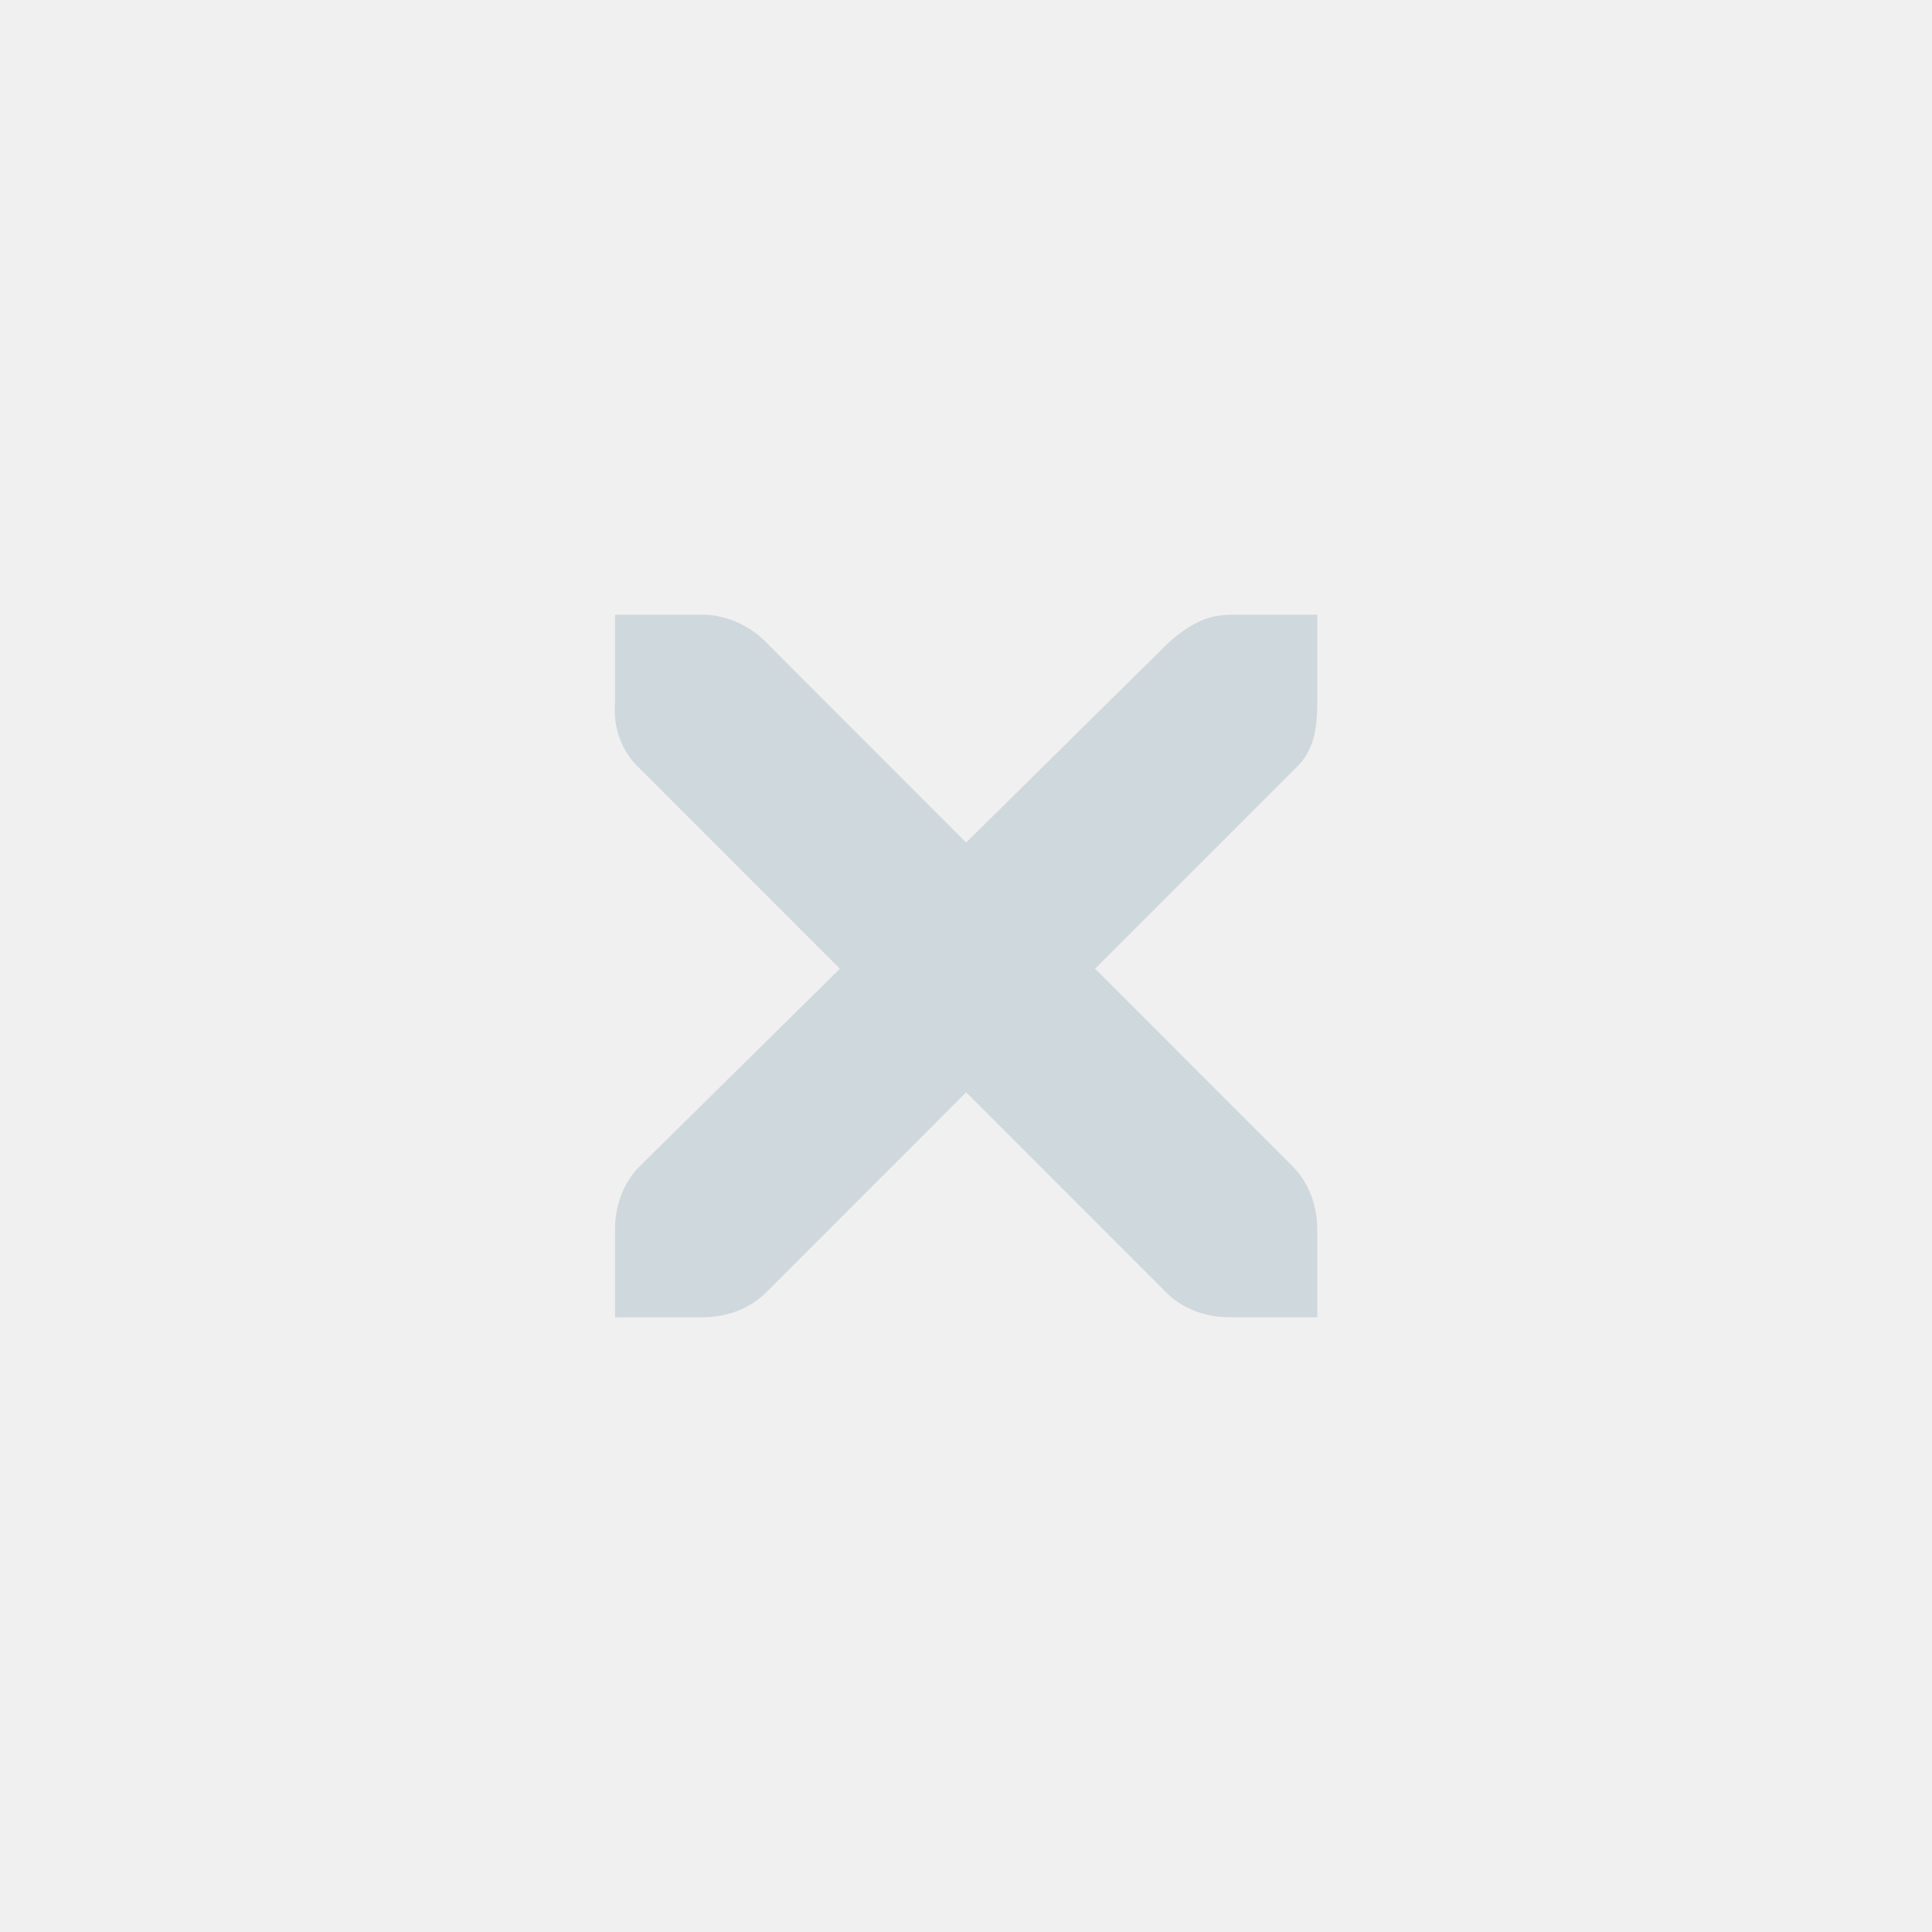
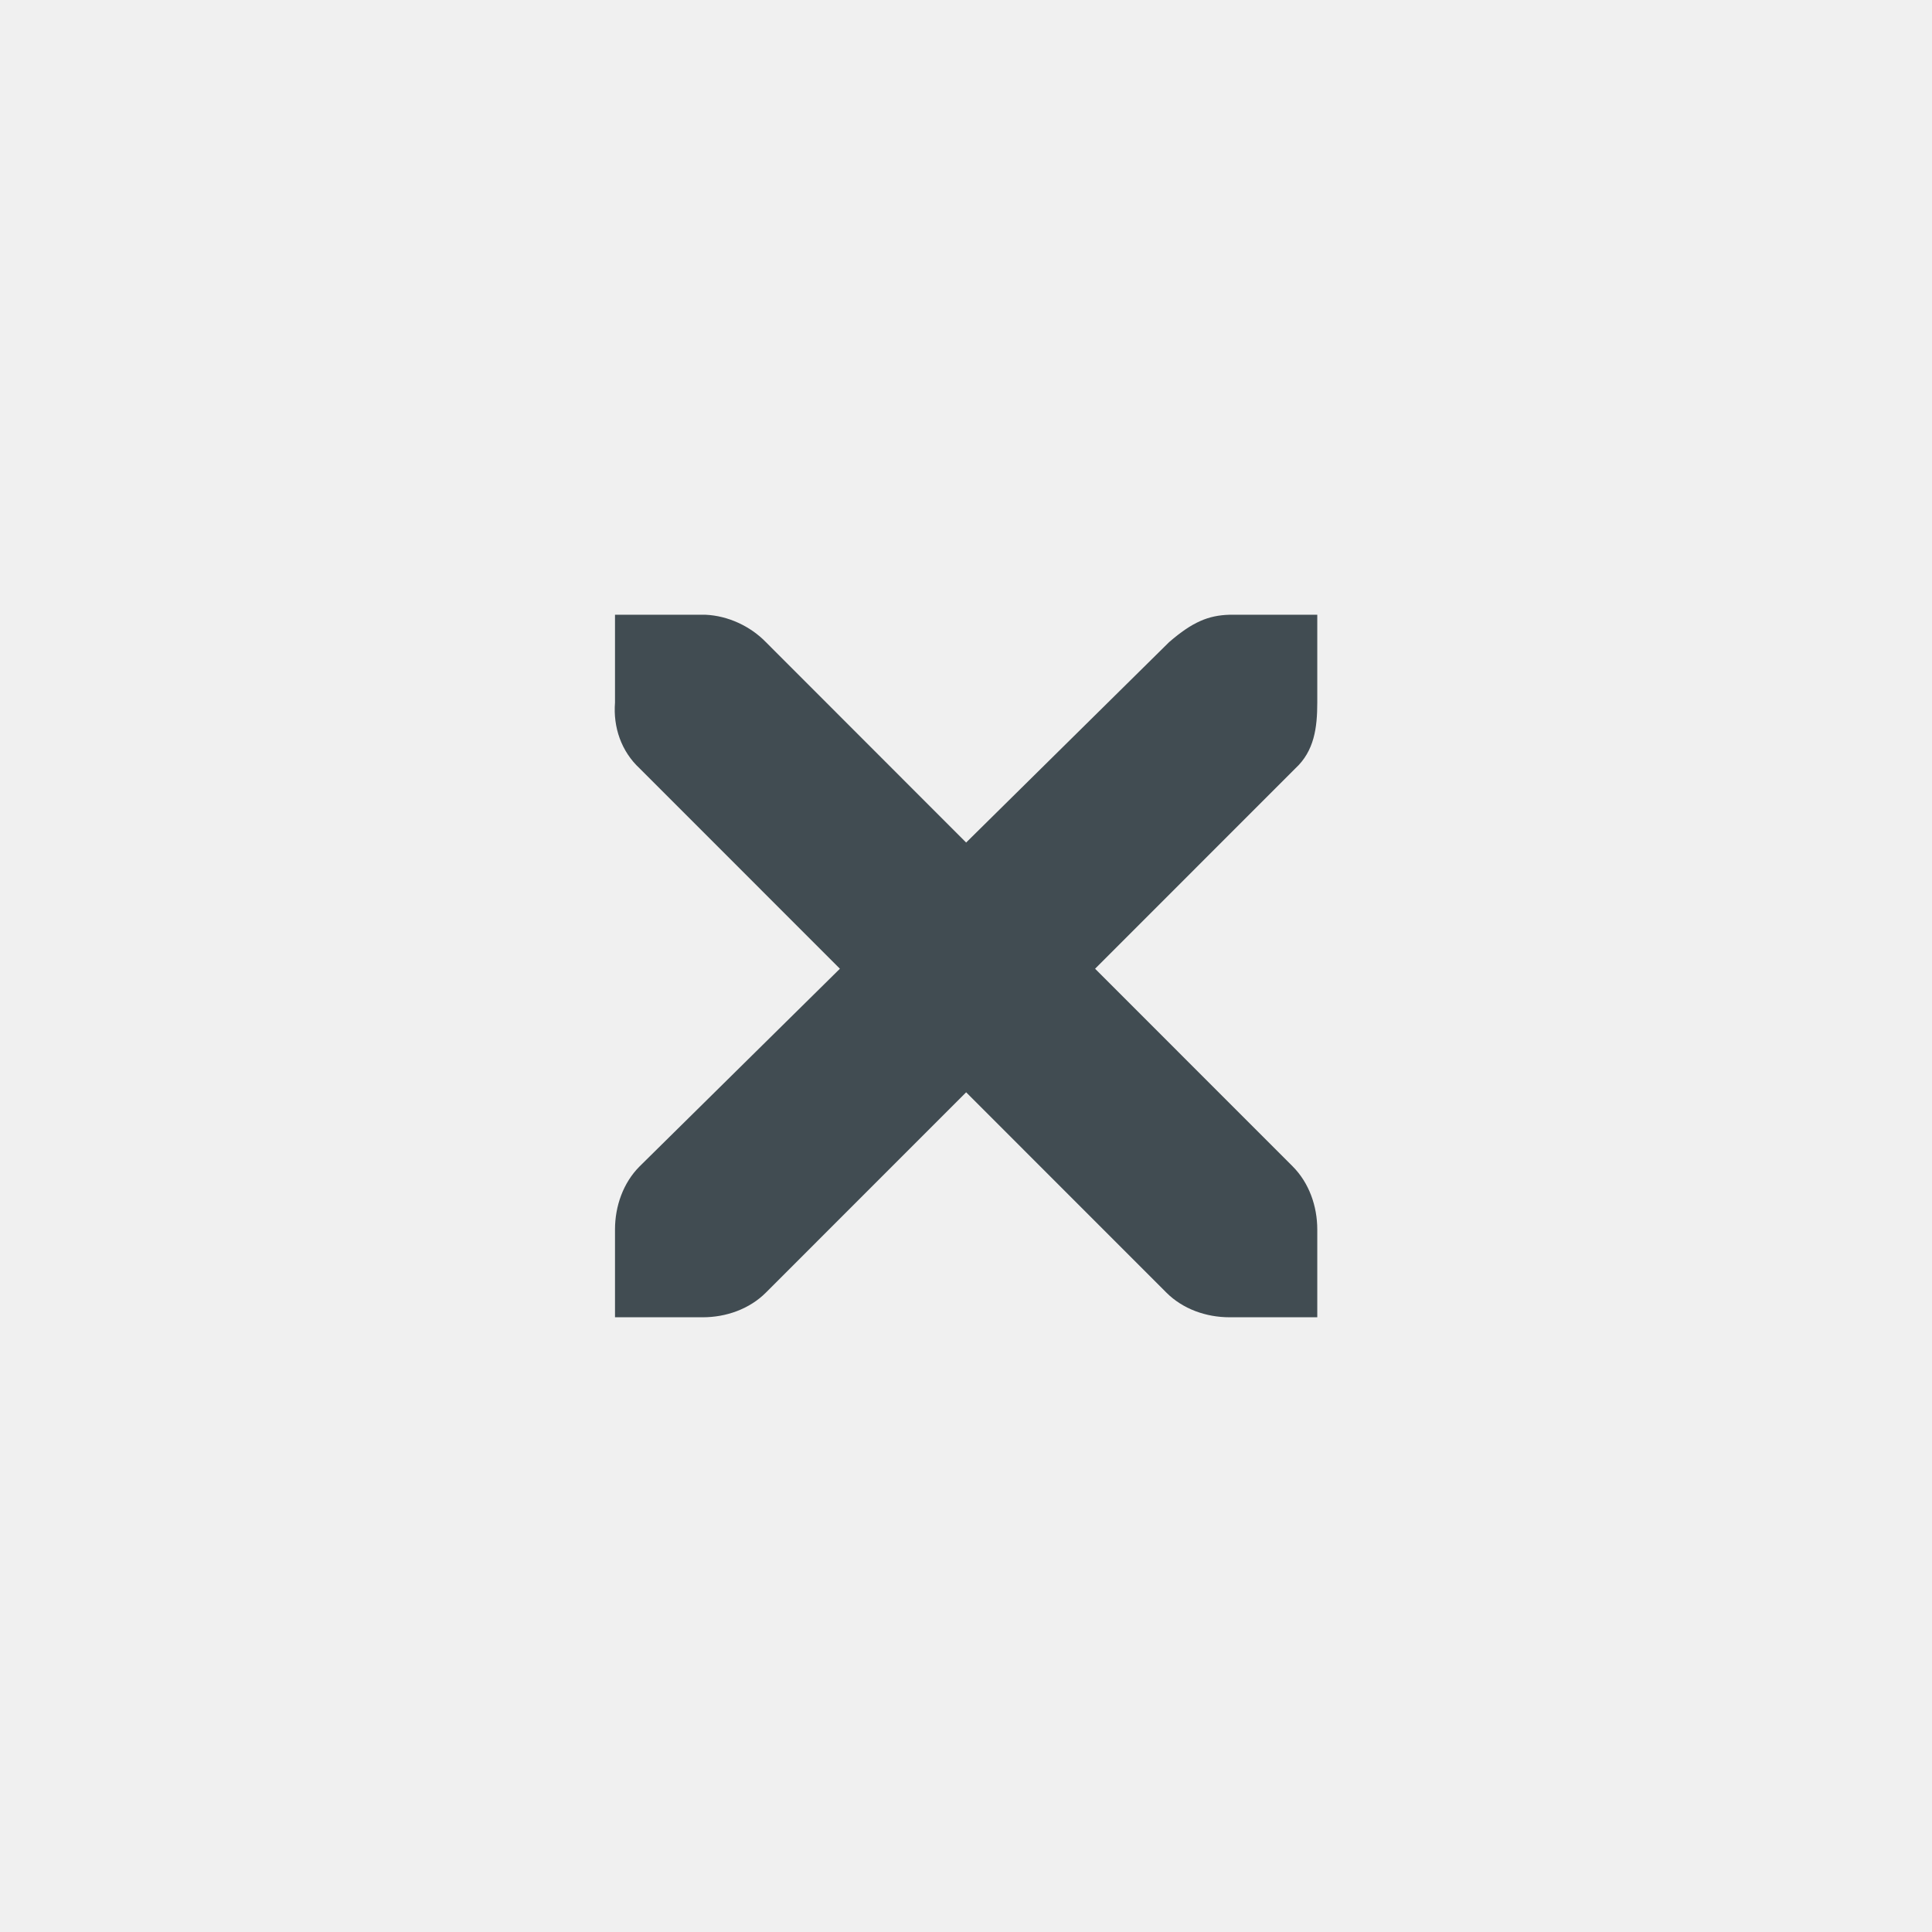
<svg xmlns="http://www.w3.org/2000/svg" id="svg4306" width="22" height="22" version="1.1" style="enable-background:new">
  <g id="active-center">
    <rect id="rect4175" width="22" height="22" x="0" y="0" style="opacity:0.001;fill:#000000;fill-opacity:1;fill-rule:nonzero;stroke:none;stroke-width:2;stroke-linecap:round;stroke-linejoin:round;stroke-miterlimit:4;stroke-dasharray:none;stroke-opacity:1" />
-     <g id="layer12" transform="matrix(0.9996069,0,0,0.9999708,-56.9717,-514.9845)" style="fill:#cfd8dc;fill-opacity:1">
-       <g id="layer4-4-1" transform="translate(19,-242)" style="display:inline;fill:#cfd8dc;fill-opacity:1">
-         <path id="path10839-9" d="m 45,764 1,0 c 0.01,-1.2e-4 0.021,-4.6e-4 0.031,0 0.255,0.011 0.51,0.129 0.688,0.312 L 49,766.594 51.312,764.312 C 51.578,764.082 51.759,764.007 52,764 l 1,0 0,1 c 0,0.286 -0.034,0.551 -0.25,0.75 l -2.281,2.281 2.25,2.25 C 52.907,770.469 53,770.735 53,771 l 0,1 -1,0 c -0.265,-10e-6 -0.531,-0.093 -0.719,-0.281 L 49,769.438 46.719,771.719 C 46.531,771.907 46.265,772 46,772 l -1,0 0,-1 c -3e-6,-0.265 0.093,-0.531 0.281,-0.719 l 2.281,-2.25 L 45.281,765.75 C 45.071,765.555 44.978,765.281 45,765 l 0,-1 z" style="color:#bebebe;font-style:normal;font-variant:normal;font-weight:normal;font-stretch:normal;font-size:medium;line-height:normal;font-family:'Andale Mono';-inkscape-font-specification:'Andale Mono';text-indent:0;text-align:start;text-decoration:none;text-decoration-line:none;letter-spacing:normal;word-spacing:normal;text-transform:none;direction:ltr;block-progression:tb;writing-mode:lr-tb;text-anchor:start;display:inline;overflow:visible;visibility:visible;fill:#cfd8dc;fill-opacity:1;fill-rule:nonzero;stroke:none;stroke-width:1.781;marker:none;enable-background:new" />
+     <g id="layer12" transform="matrix(0.9996069,0,0,0.9999708,-56.9717,-514.9845)" style="fill:#414c52;fill-opacity:1">
+       <g id="layer4-4-1" transform="translate(19,-242)" style="display:inline;fill:#414c52;fill-opacity:1">
+         <path id="path10839-9" d="m 45,764 1,0 c 0.01,-1.2e-4 0.021,-4.6e-4 0.031,0 0.255,0.011 0.51,0.129 0.688,0.312 L 49,766.594 51.312,764.312 C 51.578,764.082 51.759,764.007 52,764 l 1,0 0,1 c 0,0.286 -0.034,0.551 -0.25,0.75 l -2.281,2.281 2.25,2.25 C 52.907,770.469 53,770.735 53,771 l 0,1 -1,0 c -0.265,-10e-6 -0.531,-0.093 -0.719,-0.281 L 49,769.438 46.719,771.719 C 46.531,771.907 46.265,772 46,772 l -1,0 0,-1 c -3e-6,-0.265 0.093,-0.531 0.281,-0.719 l 2.281,-2.25 L 45.281,765.75 C 45.071,765.555 44.978,765.281 45,765 l 0,-1 z" style="color:#bebebe;font-style:normal;font-variant:normal;font-weight:normal;font-stretch:normal;font-size:medium;line-height:normal;font-family:'Andale Mono';-inkscape-font-specification:'Andale Mono';text-indent:0;text-align:start;text-decoration:none;text-decoration-line:none;letter-spacing:normal;word-spacing:normal;text-transform:none;direction:ltr;block-progression:tb;writing-mode:lr-tb;text-anchor:start;display:inline;overflow:visible;visibility:visible;fill:#414c52;fill-opacity:1;fill-rule:nonzero;stroke:none;stroke-width:1.781;marker:none;enable-background:new" />
      </g>
    </g>
  </g>
  <g id="pressed-center" transform="translate(45,-1)">
    <circle id="circle4216" cx="12" cy="13.5" r="8" style="opacity:0.05;fill:#000000;fill-opacity:1;fill-rule:nonzero;stroke:none;stroke-width:0;stroke-linecap:square;stroke-linejoin:round;stroke-miterlimit:4;stroke-dasharray:none;stroke-dashoffset:478.437;stroke-opacity:0.4" />
    <rect id="rect4211" width="22" height="22" x="1" y="1" style="opacity:0.001;fill:#000000;fill-opacity:1;fill-rule:nonzero;stroke:none;stroke-width:2;stroke-linecap:round;stroke-linejoin:round;stroke-miterlimit:4;stroke-dasharray:none;stroke-opacity:1" />
    <circle id="circle4213" cx="12" cy="13" r="8" style="opacity:0.1;fill:#000000;fill-opacity:1;fill-rule:nonzero;stroke:none;stroke-width:0;stroke-linecap:square;stroke-linejoin:round;stroke-miterlimit:4;stroke-dasharray:none;stroke-dashoffset:478.437;stroke-opacity:0.4" />
    <circle id="circle4214" cx="12" cy="12.5" r="8" style="opacity:0.1;fill:#000000;fill-opacity:1;fill-rule:nonzero;stroke:none;stroke-width:0;stroke-linecap:square;stroke-linejoin:round;stroke-miterlimit:4;stroke-dasharray:none;stroke-dashoffset:478.437;stroke-opacity:0.4" />
    <circle id="circle4215" cx="12" cy="12" r="8" style="opacity:1;fill:#00bcd4;fill-opacity:1;fill-rule:nonzero;stroke:none;stroke-width:0;stroke-linecap:square;stroke-linejoin:round;stroke-miterlimit:4;stroke-dasharray:none;stroke-dashoffset:478.437;stroke-opacity:0.4" />
    <g id="g4217" transform="matrix(0.9996069,0,0,0.9999708,-55.9717,-513.9845)" style="fill:#ffffff;fill-opacity:1">
      <g id="g4219" transform="translate(19,-242)" style="display:inline;fill:#ffffff;fill-opacity:1">
        <path id="path4221" d="m 45,764 1,0 c 0.01,-1.2e-4 0.021,-4.6e-4 0.031,0 0.255,0.011 0.51,0.129 0.688,0.312 L 49,766.594 51.312,764.312 C 51.578,764.082 51.759,764.007 52,764 l 1,0 0,1 c 0,0.286 -0.034,0.551 -0.25,0.75 l -2.281,2.281 2.25,2.25 C 52.907,770.469 53,770.735 53,771 l 0,1 -1,0 c -0.265,-10e-6 -0.531,-0.093 -0.719,-0.281 L 49,769.438 46.719,771.719 C 46.531,771.907 46.265,772 46,772 l -1,0 0,-1 c -3e-6,-0.265 0.093,-0.531 0.281,-0.719 l 2.281,-2.25 L 45.281,765.75 C 45.071,765.555 44.978,765.281 45,765 l 0,-1 z" style="color:#bebebe;font-style:normal;font-variant:normal;font-weight:normal;font-stretch:normal;font-size:medium;line-height:normal;font-family:'Andale Mono';-inkscape-font-specification:'Andale Mono';text-indent:0;text-align:start;text-decoration:none;text-decoration-line:none;letter-spacing:normal;word-spacing:normal;text-transform:none;direction:ltr;block-progression:tb;writing-mode:lr-tb;text-anchor:start;display:inline;overflow:visible;visibility:visible;fill:#ffffff;fill-opacity:1;fill-rule:nonzero;stroke:none;stroke-width:1.781;marker:none;enable-background:new" />
      </g>
    </g>
  </g>
  <g id="inactive-center" transform="translate(69,0)">
    <rect id="rect4225" width="22" height="22" x="0" y="0" style="opacity:0.001;fill:#000000;fill-opacity:1;fill-rule:nonzero;stroke:none;stroke-width:2;stroke-linecap:round;stroke-linejoin:round;stroke-miterlimit:4;stroke-dasharray:none;stroke-opacity:1" />
-     <g id="g4227" transform="matrix(0.9996069,0,0,0.9999708,-56.9717,-514.9845)" style="fill:#cfd8dc;fill-opacity:1">
-       <g id="g4229" transform="translate(19,-242)" style="display:inline;fill:#cfd8dc;fill-opacity:1">
-         <path id="path4231" d="m 45,764 1,0 c 0.01,-1.2e-4 0.021,-4.6e-4 0.031,0 0.255,0.011 0.51,0.129 0.688,0.312 L 49,766.594 51.312,764.312 C 51.578,764.082 51.759,764.007 52,764 l 1,0 0,1 c 0,0.286 -0.034,0.551 -0.25,0.75 l -2.281,2.281 2.25,2.25 C 52.907,770.469 53,770.735 53,771 l 0,1 -1,0 c -0.265,-10e-6 -0.531,-0.093 -0.719,-0.281 L 49,769.438 46.719,771.719 C 46.531,771.907 46.265,772 46,772 l -1,0 0,-1 c -3e-6,-0.265 0.093,-0.531 0.281,-0.719 l 2.281,-2.25 L 45.281,765.75 C 45.071,765.555 44.978,765.281 45,765 l 0,-1 z" style="color:#bebebe;font-style:normal;font-variant:normal;font-weight:normal;font-stretch:normal;font-size:medium;line-height:normal;font-family:'Andale Mono';-inkscape-font-specification:'Andale Mono';text-indent:0;text-align:start;text-decoration:none;text-decoration-line:none;letter-spacing:normal;word-spacing:normal;text-transform:none;direction:ltr;block-progression:tb;writing-mode:lr-tb;text-anchor:start;display:inline;overflow:visible;visibility:visible;fill:#cfd8dc;fill-opacity:1;fill-rule:nonzero;stroke:none;stroke-width:1.781;marker:none;enable-background:new;opacity:0.3" />
+     <g id="g4227" transform="matrix(0.9996069,0,0,0.9999708,-56.9717,-514.9845)" style="fill:#414c52;fill-opacity:1">
+       <g id="g4229" transform="translate(19,-242)" style="display:inline;fill:#414c52;fill-opacity:1">
+         <path id="path4231" d="m 45,764 1,0 c 0.01,-1.2e-4 0.021,-4.6e-4 0.031,0 0.255,0.011 0.51,0.129 0.688,0.312 L 49,766.594 51.312,764.312 C 51.578,764.082 51.759,764.007 52,764 l 1,0 0,1 c 0,0.286 -0.034,0.551 -0.25,0.75 l -2.281,2.281 2.25,2.25 C 52.907,770.469 53,770.735 53,771 l 0,1 -1,0 c -0.265,-10e-6 -0.531,-0.093 -0.719,-0.281 L 49,769.438 46.719,771.719 C 46.531,771.907 46.265,772 46,772 l -1,0 0,-1 c -3e-6,-0.265 0.093,-0.531 0.281,-0.719 l 2.281,-2.25 L 45.281,765.75 C 45.071,765.555 44.978,765.281 45,765 l 0,-1 z" style="color:#bebebe;font-style:normal;font-variant:normal;font-weight:normal;font-stretch:normal;font-size:medium;line-height:normal;font-family:'Andale Mono';-inkscape-font-specification:'Andale Mono';text-indent:0;text-align:start;text-decoration:none;text-decoration-line:none;letter-spacing:normal;word-spacing:normal;text-transform:none;direction:ltr;block-progression:tb;writing-mode:lr-tb;text-anchor:start;display:inline;overflow:visible;visibility:visible;fill:#414c52;fill-opacity:1;fill-rule:nonzero;stroke:none;stroke-width:1.781;marker:none;enable-background:new;opacity:0.3" />
      </g>
    </g>
  </g>
  <g id="deactivated-center" transform="translate(92,0)">
    <rect id="rect4235" width="22" height="22" x="0" y="0" style="opacity:0.001;fill:#000000;fill-opacity:1;fill-rule:nonzero;stroke:none;stroke-width:2;stroke-linecap:round;stroke-linejoin:round;stroke-miterlimit:4;stroke-dasharray:none;stroke-opacity:1" />
-     <g id="g4237" transform="matrix(0.9996069,0,0,0.9999708,-56.9717,-514.9845)" style="fill:#cfd8dc;fill-opacity:1">
-       <g id="g4239" transform="translate(19,-242)" style="display:inline;fill:#cfd8dc;fill-opacity:1">
-         <path id="path4241" d="m 45,764 1,0 c 0.01,-1.2e-4 0.021,-4.6e-4 0.031,0 0.255,0.011 0.51,0.129 0.688,0.312 L 49,766.594 51.312,764.312 C 51.578,764.082 51.759,764.007 52,764 l 1,0 0,1 c 0,0.286 -0.034,0.551 -0.25,0.75 l -2.281,2.281 2.25,2.25 C 52.907,770.469 53,770.735 53,771 l 0,1 -1,0 c -0.265,-10e-6 -0.531,-0.093 -0.719,-0.281 L 49,769.438 46.719,771.719 C 46.531,771.907 46.265,772 46,772 l -1,0 0,-1 c -3e-6,-0.265 0.093,-0.531 0.281,-0.719 l 2.281,-2.25 L 45.281,765.75 C 45.071,765.555 44.978,765.281 45,765 l 0,-1 z" style="color:#bebebe;font-style:normal;font-variant:normal;font-weight:normal;font-stretch:normal;font-size:medium;line-height:normal;font-family:'Andale Mono';-inkscape-font-specification:'Andale Mono';text-indent:0;text-align:start;text-decoration:none;text-decoration-line:none;letter-spacing:normal;word-spacing:normal;text-transform:none;direction:ltr;block-progression:tb;writing-mode:lr-tb;text-anchor:start;display:inline;overflow:visible;visibility:visible;opacity:0.3;fill:#cfd8dc;fill-opacity:1;fill-rule:nonzero;stroke:none;stroke-width:1.781;marker:none;enable-background:new" />
+     <g id="g4237" transform="matrix(0.9996069,0,0,0.9999708,-56.9717,-514.9845)" style="fill:#414c52;fill-opacity:1">
+       <g id="g4239" transform="translate(19,-242)" style="display:inline;fill:#414c52;fill-opacity:1">
+         <path id="path4241" d="m 45,764 1,0 c 0.01,-1.2e-4 0.021,-4.6e-4 0.031,0 0.255,0.011 0.51,0.129 0.688,0.312 L 49,766.594 51.312,764.312 C 51.578,764.082 51.759,764.007 52,764 l 1,0 0,1 c 0,0.286 -0.034,0.551 -0.25,0.75 l -2.281,2.281 2.25,2.25 C 52.907,770.469 53,770.735 53,771 l 0,1 -1,0 c -0.265,-10e-6 -0.531,-0.093 -0.719,-0.281 L 49,769.438 46.719,771.719 C 46.531,771.907 46.265,772 46,772 l -1,0 0,-1 c -3e-6,-0.265 0.093,-0.531 0.281,-0.719 l 2.281,-2.25 L 45.281,765.75 C 45.071,765.555 44.978,765.281 45,765 l 0,-1 z" style="color:#bebebe;font-style:normal;font-variant:normal;font-weight:normal;font-stretch:normal;font-size:medium;line-height:normal;font-family:'Andale Mono';-inkscape-font-specification:'Andale Mono';text-indent:0;text-align:start;text-decoration:none;text-decoration-line:none;letter-spacing:normal;word-spacing:normal;text-transform:none;direction:ltr;block-progression:tb;writing-mode:lr-tb;text-anchor:start;display:inline;overflow:visible;visibility:visible;opacity:0.3;fill:#414c52;fill-opacity:1;fill-rule:nonzero;stroke:none;stroke-width:1.781;marker:none;enable-background:new" />
      </g>
    </g>
  </g>
  <g id="hover-center" transform="translate(22,-1)">
    <circle id="circle4222" cx="12" cy="13.5" r="8" style="opacity:0.05;fill:#000000;fill-opacity:1;fill-rule:nonzero;stroke:none;stroke-width:0;stroke-linecap:square;stroke-linejoin:round;stroke-miterlimit:4;stroke-dasharray:none;stroke-dashoffset:478.437;stroke-opacity:0.4" />
    <rect id="rect4224" width="22" height="22" x="1" y="1" style="opacity:0.001;fill:#000000;fill-opacity:1;fill-rule:nonzero;stroke:none;stroke-width:2;stroke-linecap:round;stroke-linejoin:round;stroke-miterlimit:4;stroke-dasharray:none;stroke-opacity:1" />
    <circle id="circle4226" cx="12" cy="13" r="8" style="opacity:0.1;fill:#000000;fill-opacity:1;fill-rule:nonzero;stroke:none;stroke-width:0;stroke-linecap:square;stroke-linejoin:round;stroke-miterlimit:4;stroke-dasharray:none;stroke-dashoffset:478.437;stroke-opacity:0.4" />
    <circle id="circle4228" cx="12" cy="12.5" r="8" style="opacity:0.1;fill:#000000;fill-opacity:1;fill-rule:nonzero;stroke:none;stroke-width:0;stroke-linecap:square;stroke-linejoin:round;stroke-miterlimit:4;stroke-dasharray:none;stroke-dashoffset:478.437;stroke-opacity:0.4" />
    <circle id="circle4230" cx="12" cy="12" r="8" style="opacity:1;fill:#ff5252;fill-opacity:1;fill-rule:nonzero;stroke:none;stroke-width:0;stroke-linecap:square;stroke-linejoin:round;stroke-miterlimit:4;stroke-dasharray:none;stroke-dashoffset:478.437;stroke-opacity:0.4" />
    <g id="g4232" transform="matrix(0.9996069,0,0,0.9999708,-55.9717,-513.9845)" style="fill:#ffffff;fill-opacity:1">
      <g id="g4234" transform="translate(19,-242)" style="display:inline;fill:#ffffff;fill-opacity:1">
        <path id="path4236" d="m 45,764 1,0 c 0.01,-1.2e-4 0.021,-4.6e-4 0.031,0 0.255,0.011 0.51,0.129 0.688,0.312 L 49,766.594 51.312,764.312 C 51.578,764.082 51.759,764.007 52,764 l 1,0 0,1 c 0,0.286 -0.034,0.551 -0.25,0.75 l -2.281,2.281 2.25,2.25 C 52.907,770.469 53,770.735 53,771 l 0,1 -1,0 c -0.265,-10e-6 -0.531,-0.093 -0.719,-0.281 L 49,769.438 46.719,771.719 C 46.531,771.907 46.265,772 46,772 l -1,0 0,-1 c -3e-6,-0.265 0.093,-0.531 0.281,-0.719 l 2.281,-2.25 L 45.281,765.75 C 45.071,765.555 44.978,765.281 45,765 l 0,-1 z" style="color:#bebebe;font-style:normal;font-variant:normal;font-weight:normal;font-stretch:normal;font-size:medium;line-height:normal;font-family:'Andale Mono';-inkscape-font-specification:'Andale Mono';text-indent:0;text-align:start;text-decoration:none;text-decoration-line:none;letter-spacing:normal;word-spacing:normal;text-transform:none;direction:ltr;block-progression:tb;writing-mode:lr-tb;text-anchor:start;display:inline;overflow:visible;visibility:visible;fill:#ffffff;fill-opacity:1;fill-rule:nonzero;stroke:none;stroke-width:1.781;marker:none;enable-background:new" />
      </g>
    </g>
  </g>
</svg>
